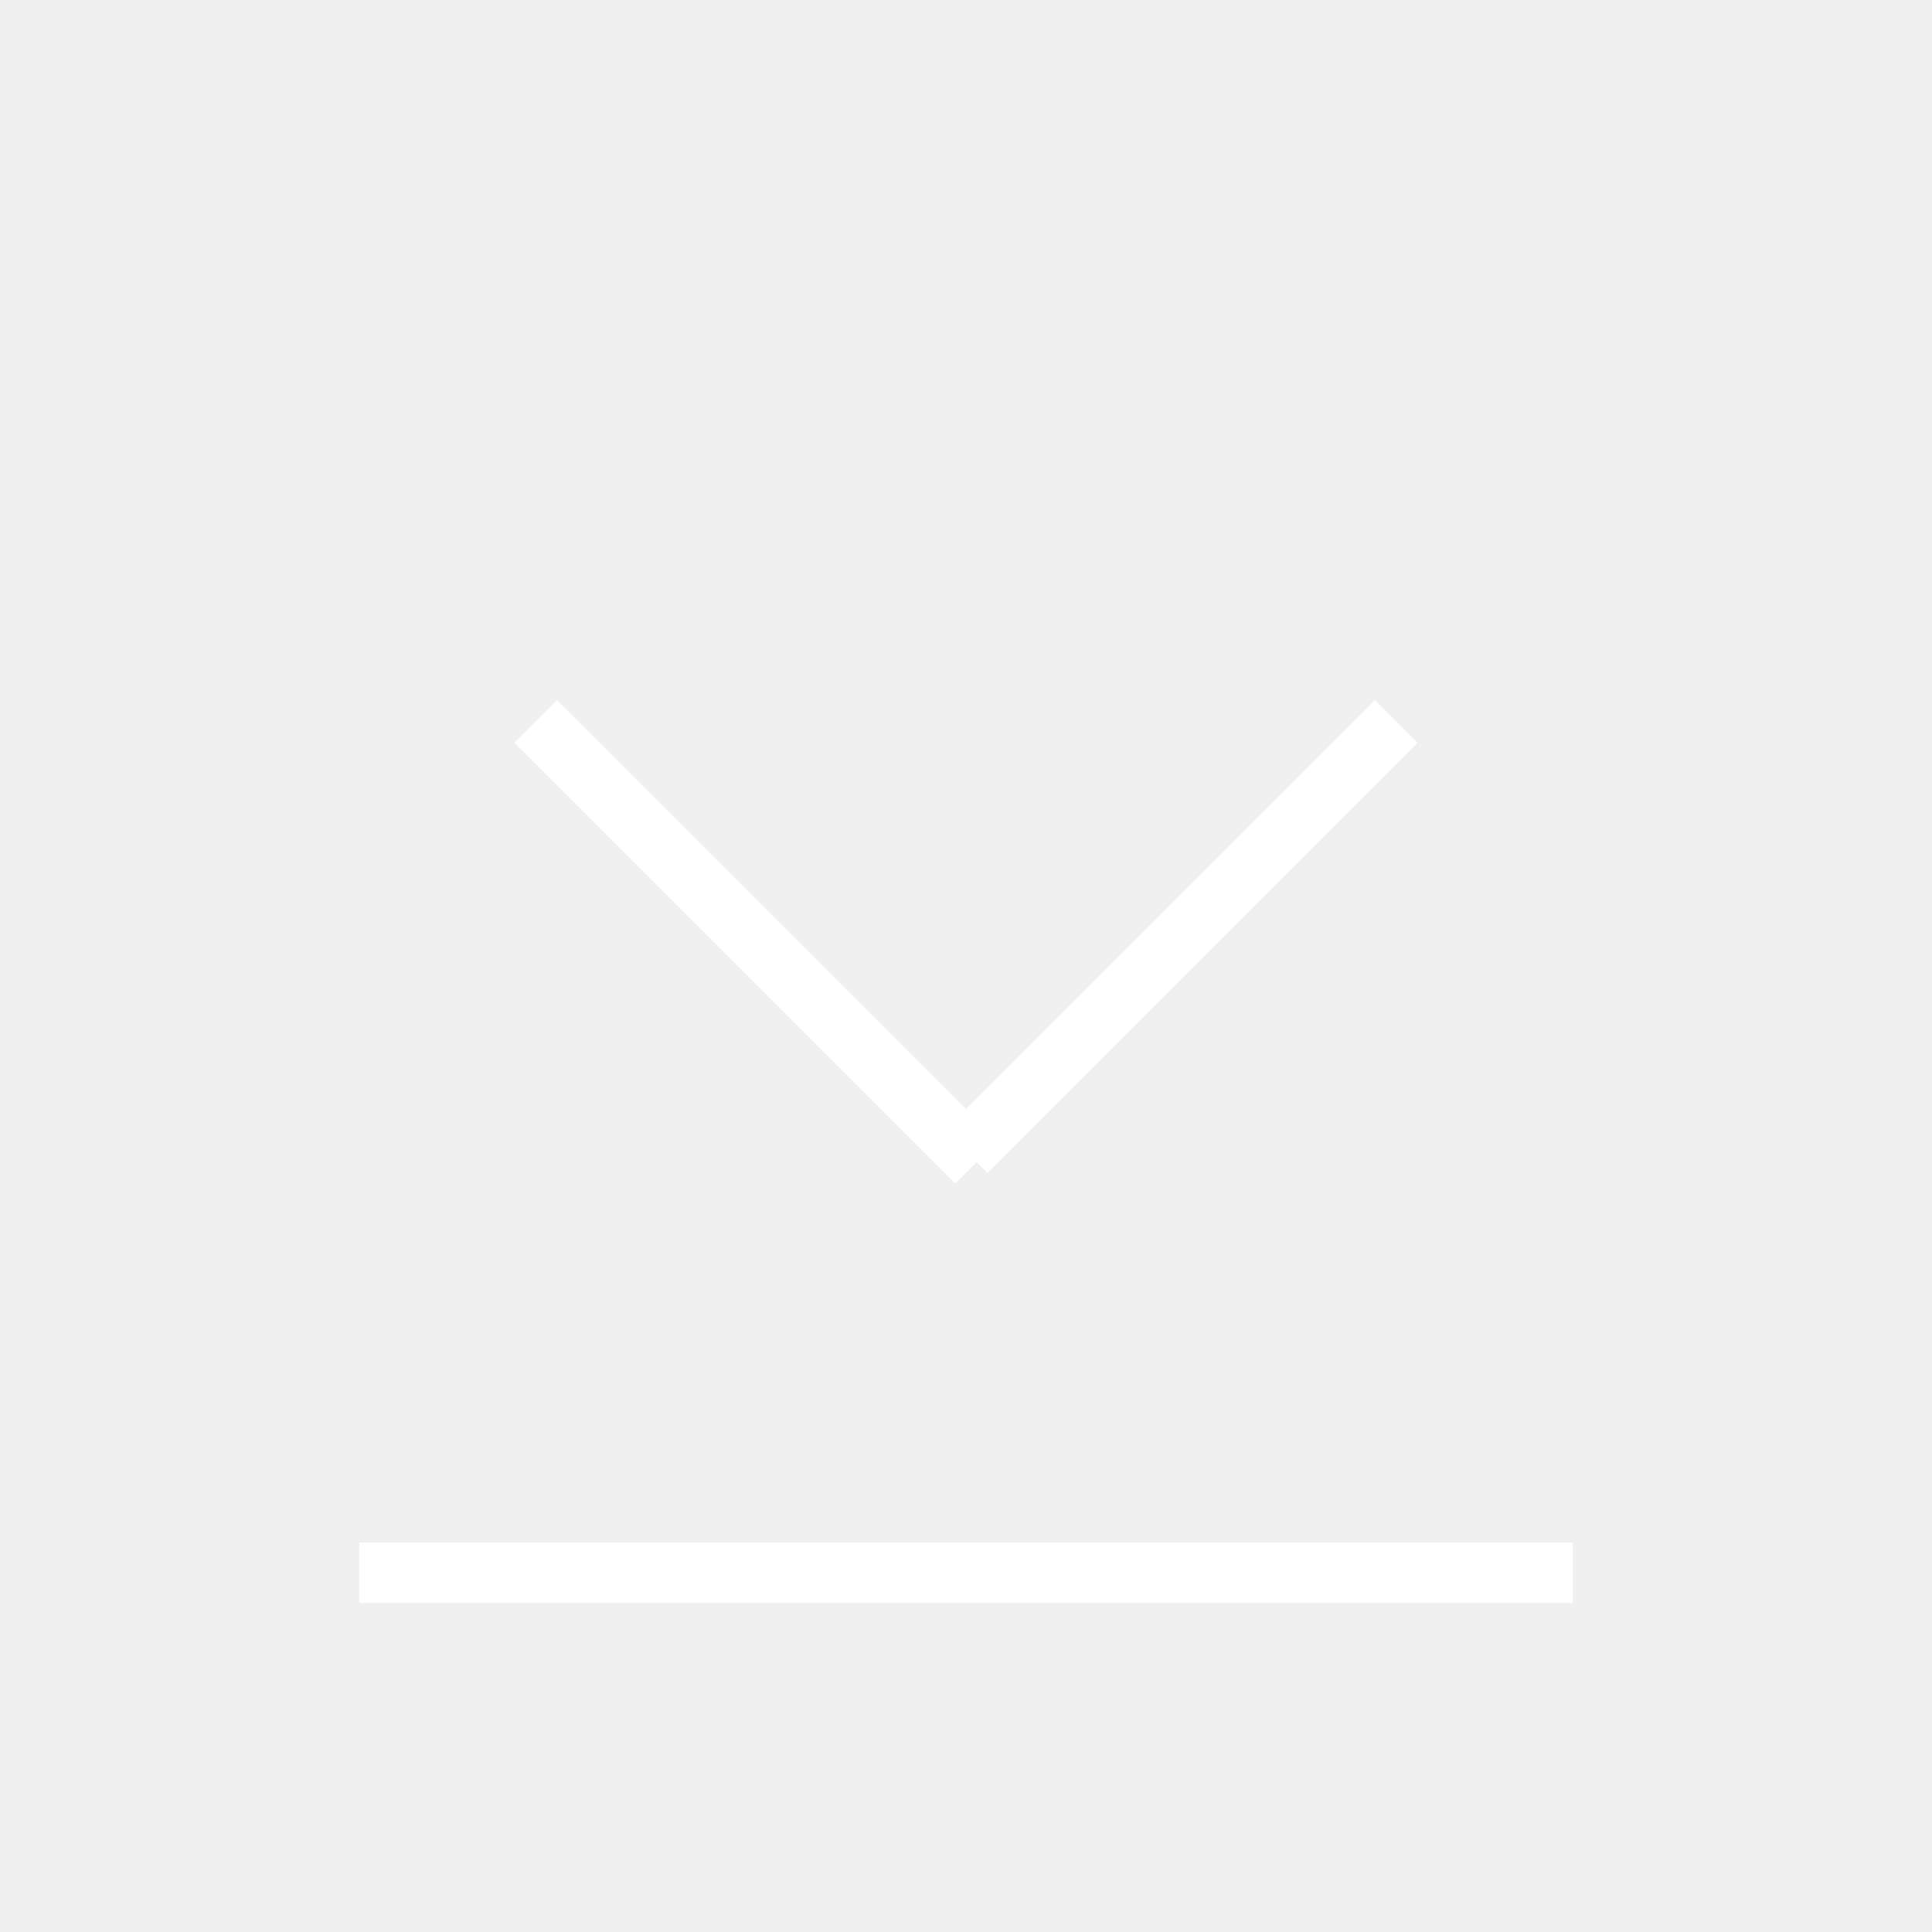
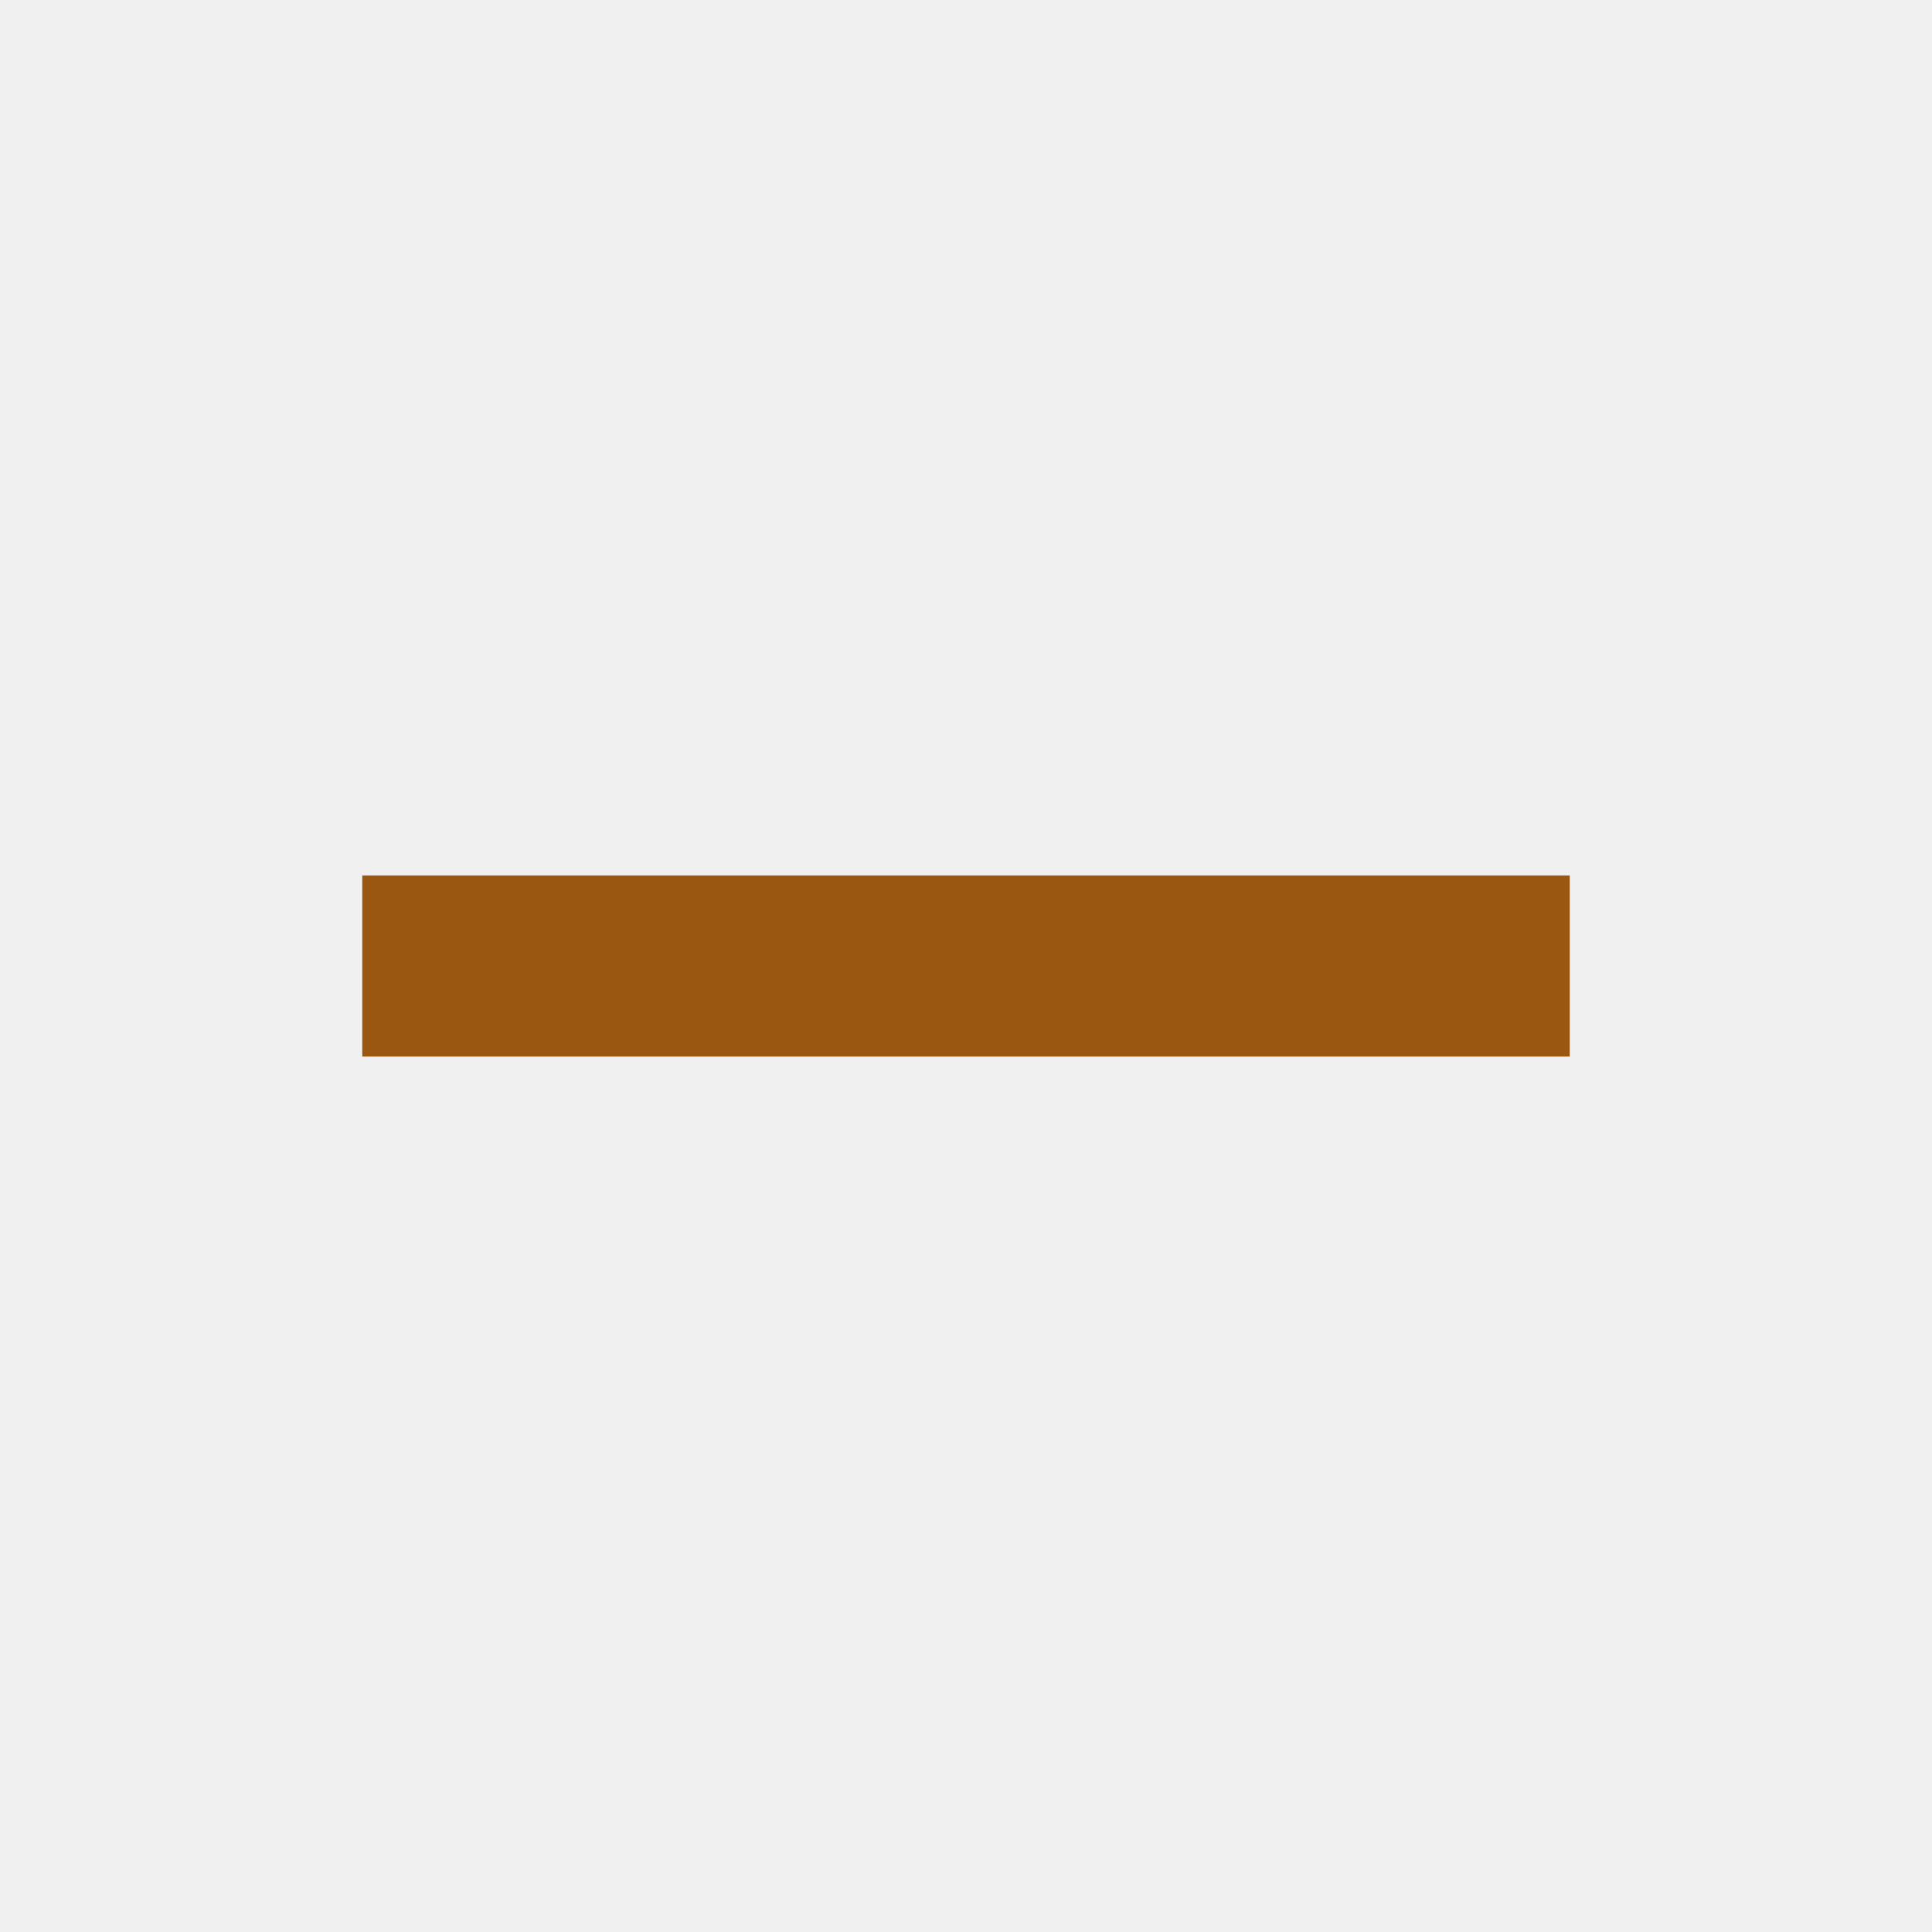
- <svg xmlns="http://www.w3.org/2000/svg" version="1.1" x="0px" y="0px" viewBox="0 0 128 128" style="enable-background:new 0 0 128 128;" xml:space="preserve">
+ <svg xmlns="http://www.w3.org/2000/svg" version="1.1" id="Layer_1" x="0px" y="0px" viewBox="-241 333 128 128" style="enable-background:new -241 333 128 128;" xml:space="preserve">
  <style type="text/css">
- 	.st4{fill:none;stroke:#FFFFFF;stroke-width:4;stroke-miterlimit:10;}
+ 	.st0{display:none;}
+ 	.st1{fill:none;stroke:#231F20;stroke-width:4;stroke-miterlimit:10;}
+ 	.st2{fill:none;stroke:#995712;stroke-width:12;stroke-miterlimit:10;}
</style>
-   <g id="Minimize">
-     <line id="XMLID_17_" class="st4" x1="23.8" y1="104.2" x2="104.2" y2="104.2" />
-     <line id="XMLID_2_" class="st4" x1="64" y1="76.3" x2="92.5" y2="47.8" />
-     <line id="XMLID_3_" class="st4" x1="35.5" y1="47.8" x2="64.7" y2="77" />
+   <g id="Minimize" class="st0">
+     <line id="XMLID_2_" class="st1" x1="-177" y1="409.3" x2="-148.6" y2="380.8" />
+     <line id="XMLID_3_" class="st1" x1="-205.4" y1="380.8" x2="-176.3" y2="410" />
  </g>
+   <line id="Mini" class="st2" x1="-217" y1="397" x2="-137" y2="397" />
</svg>
